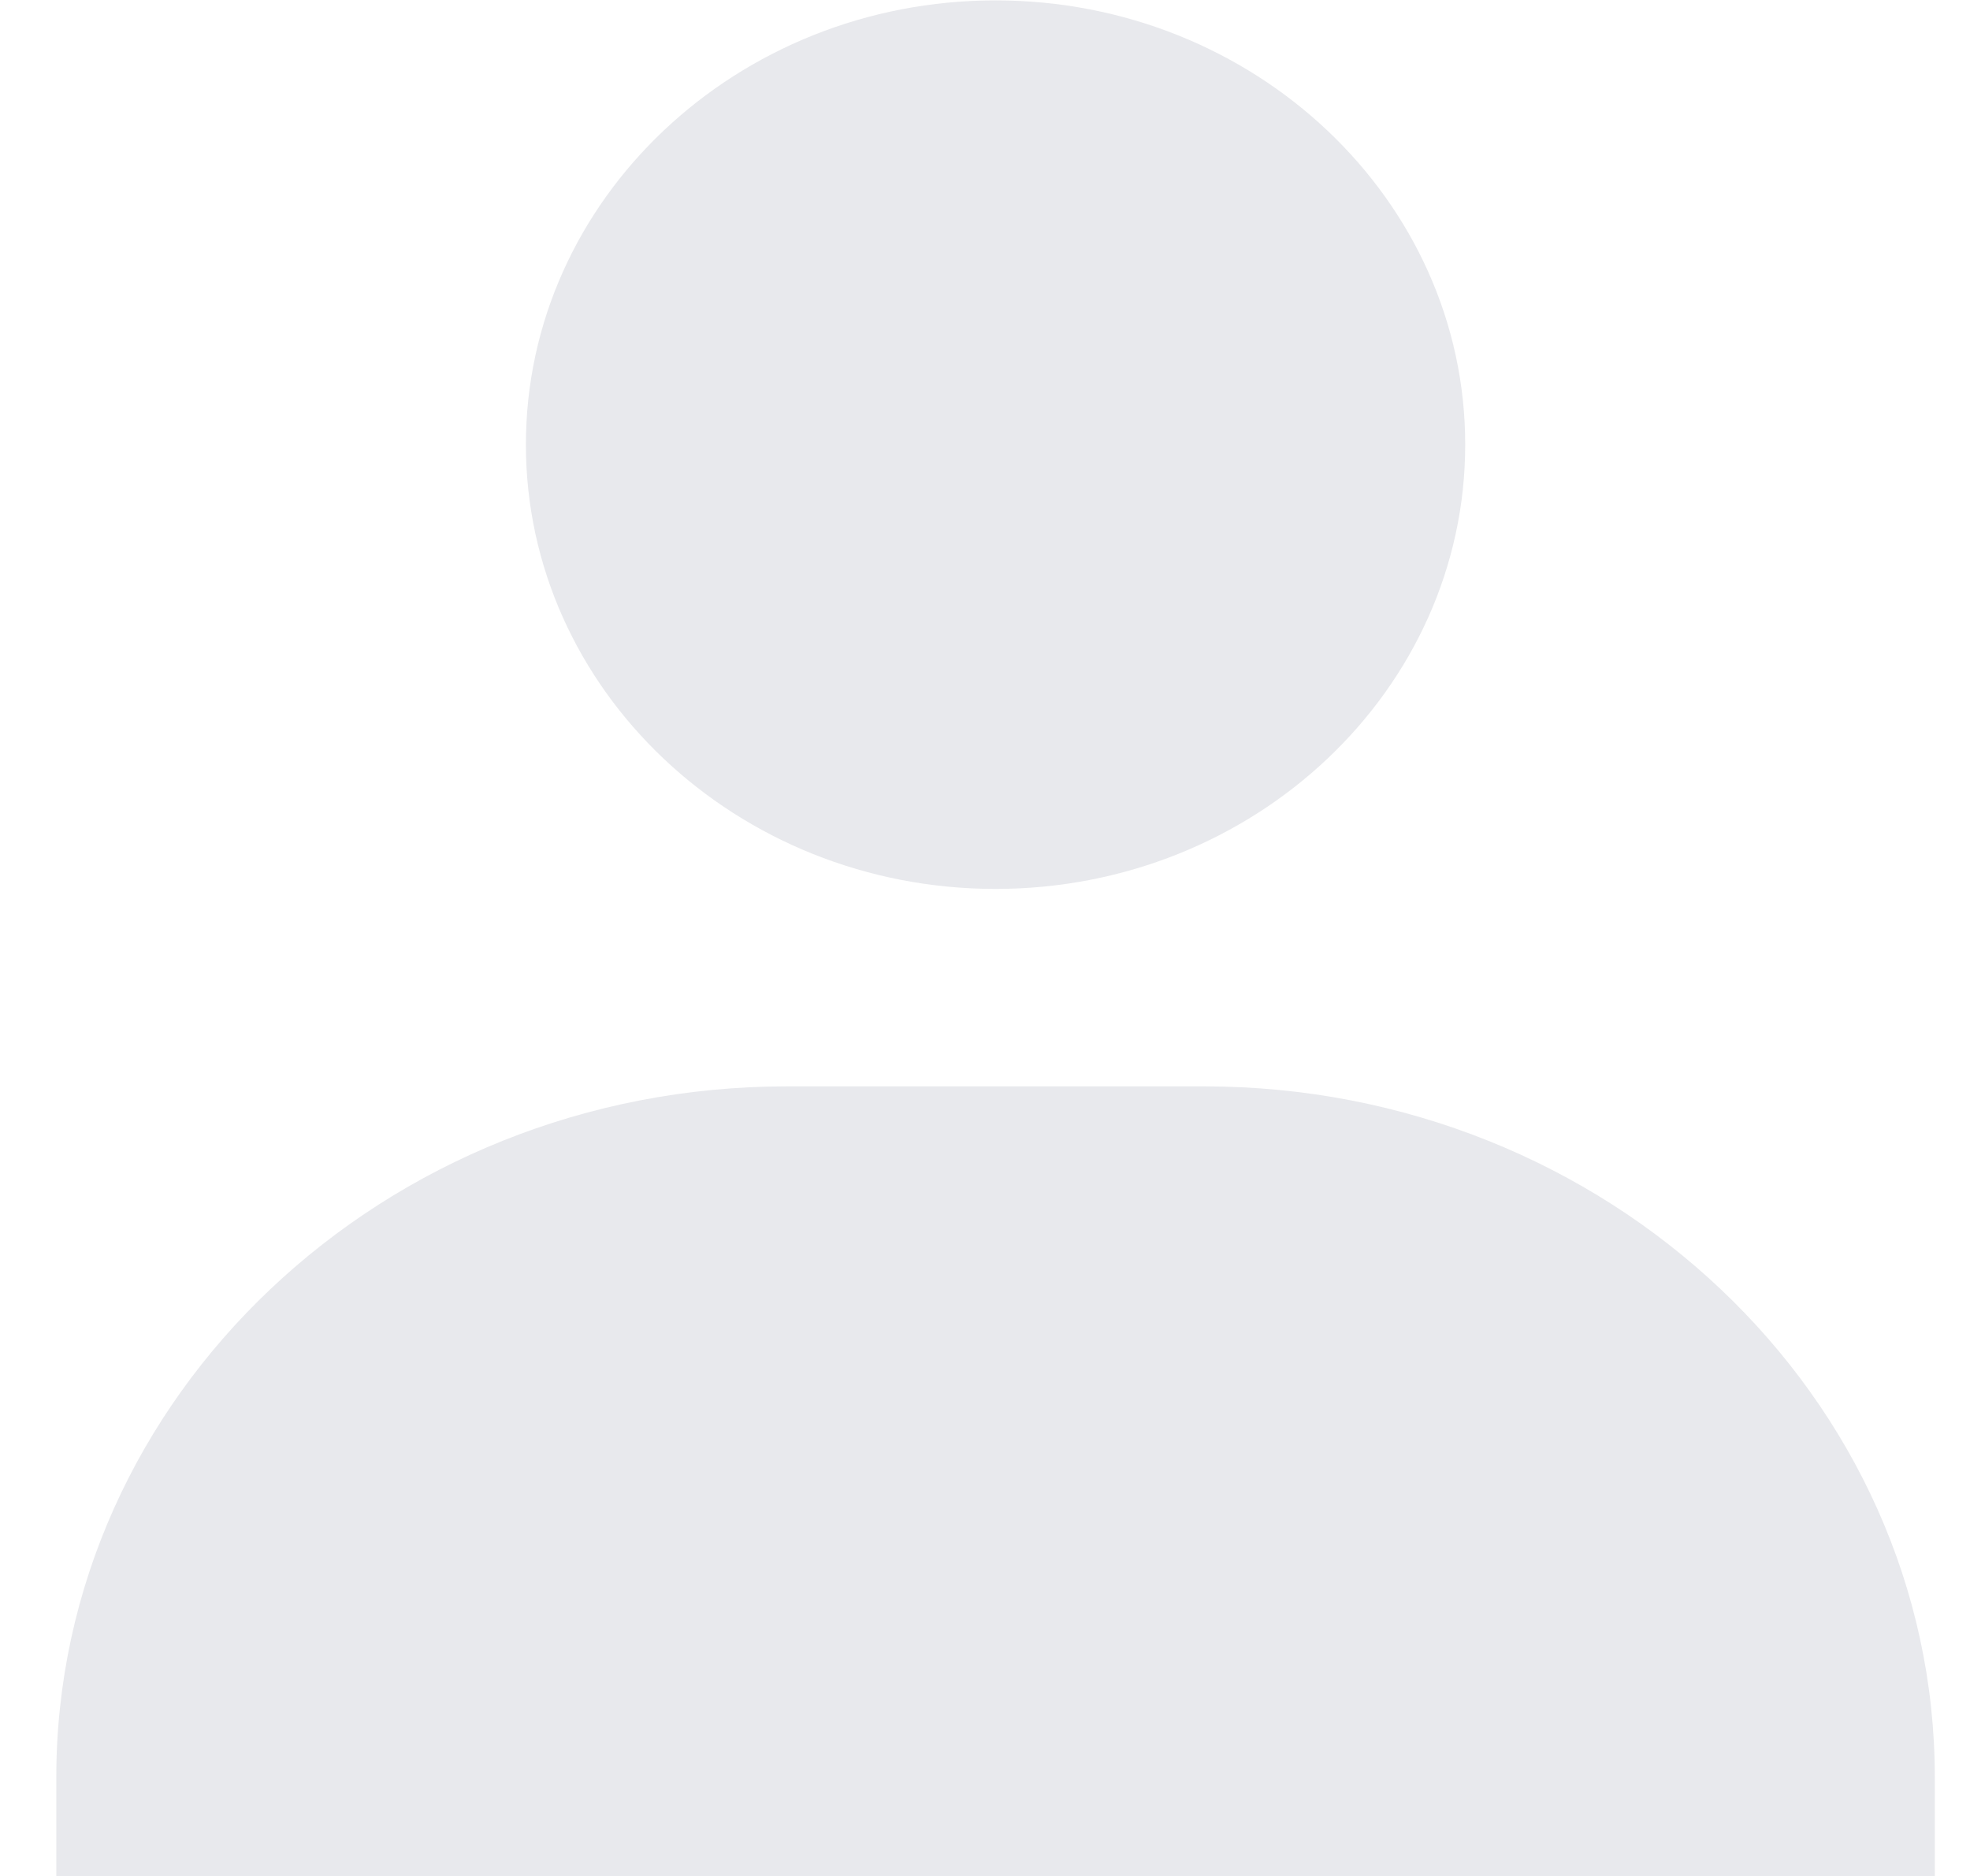
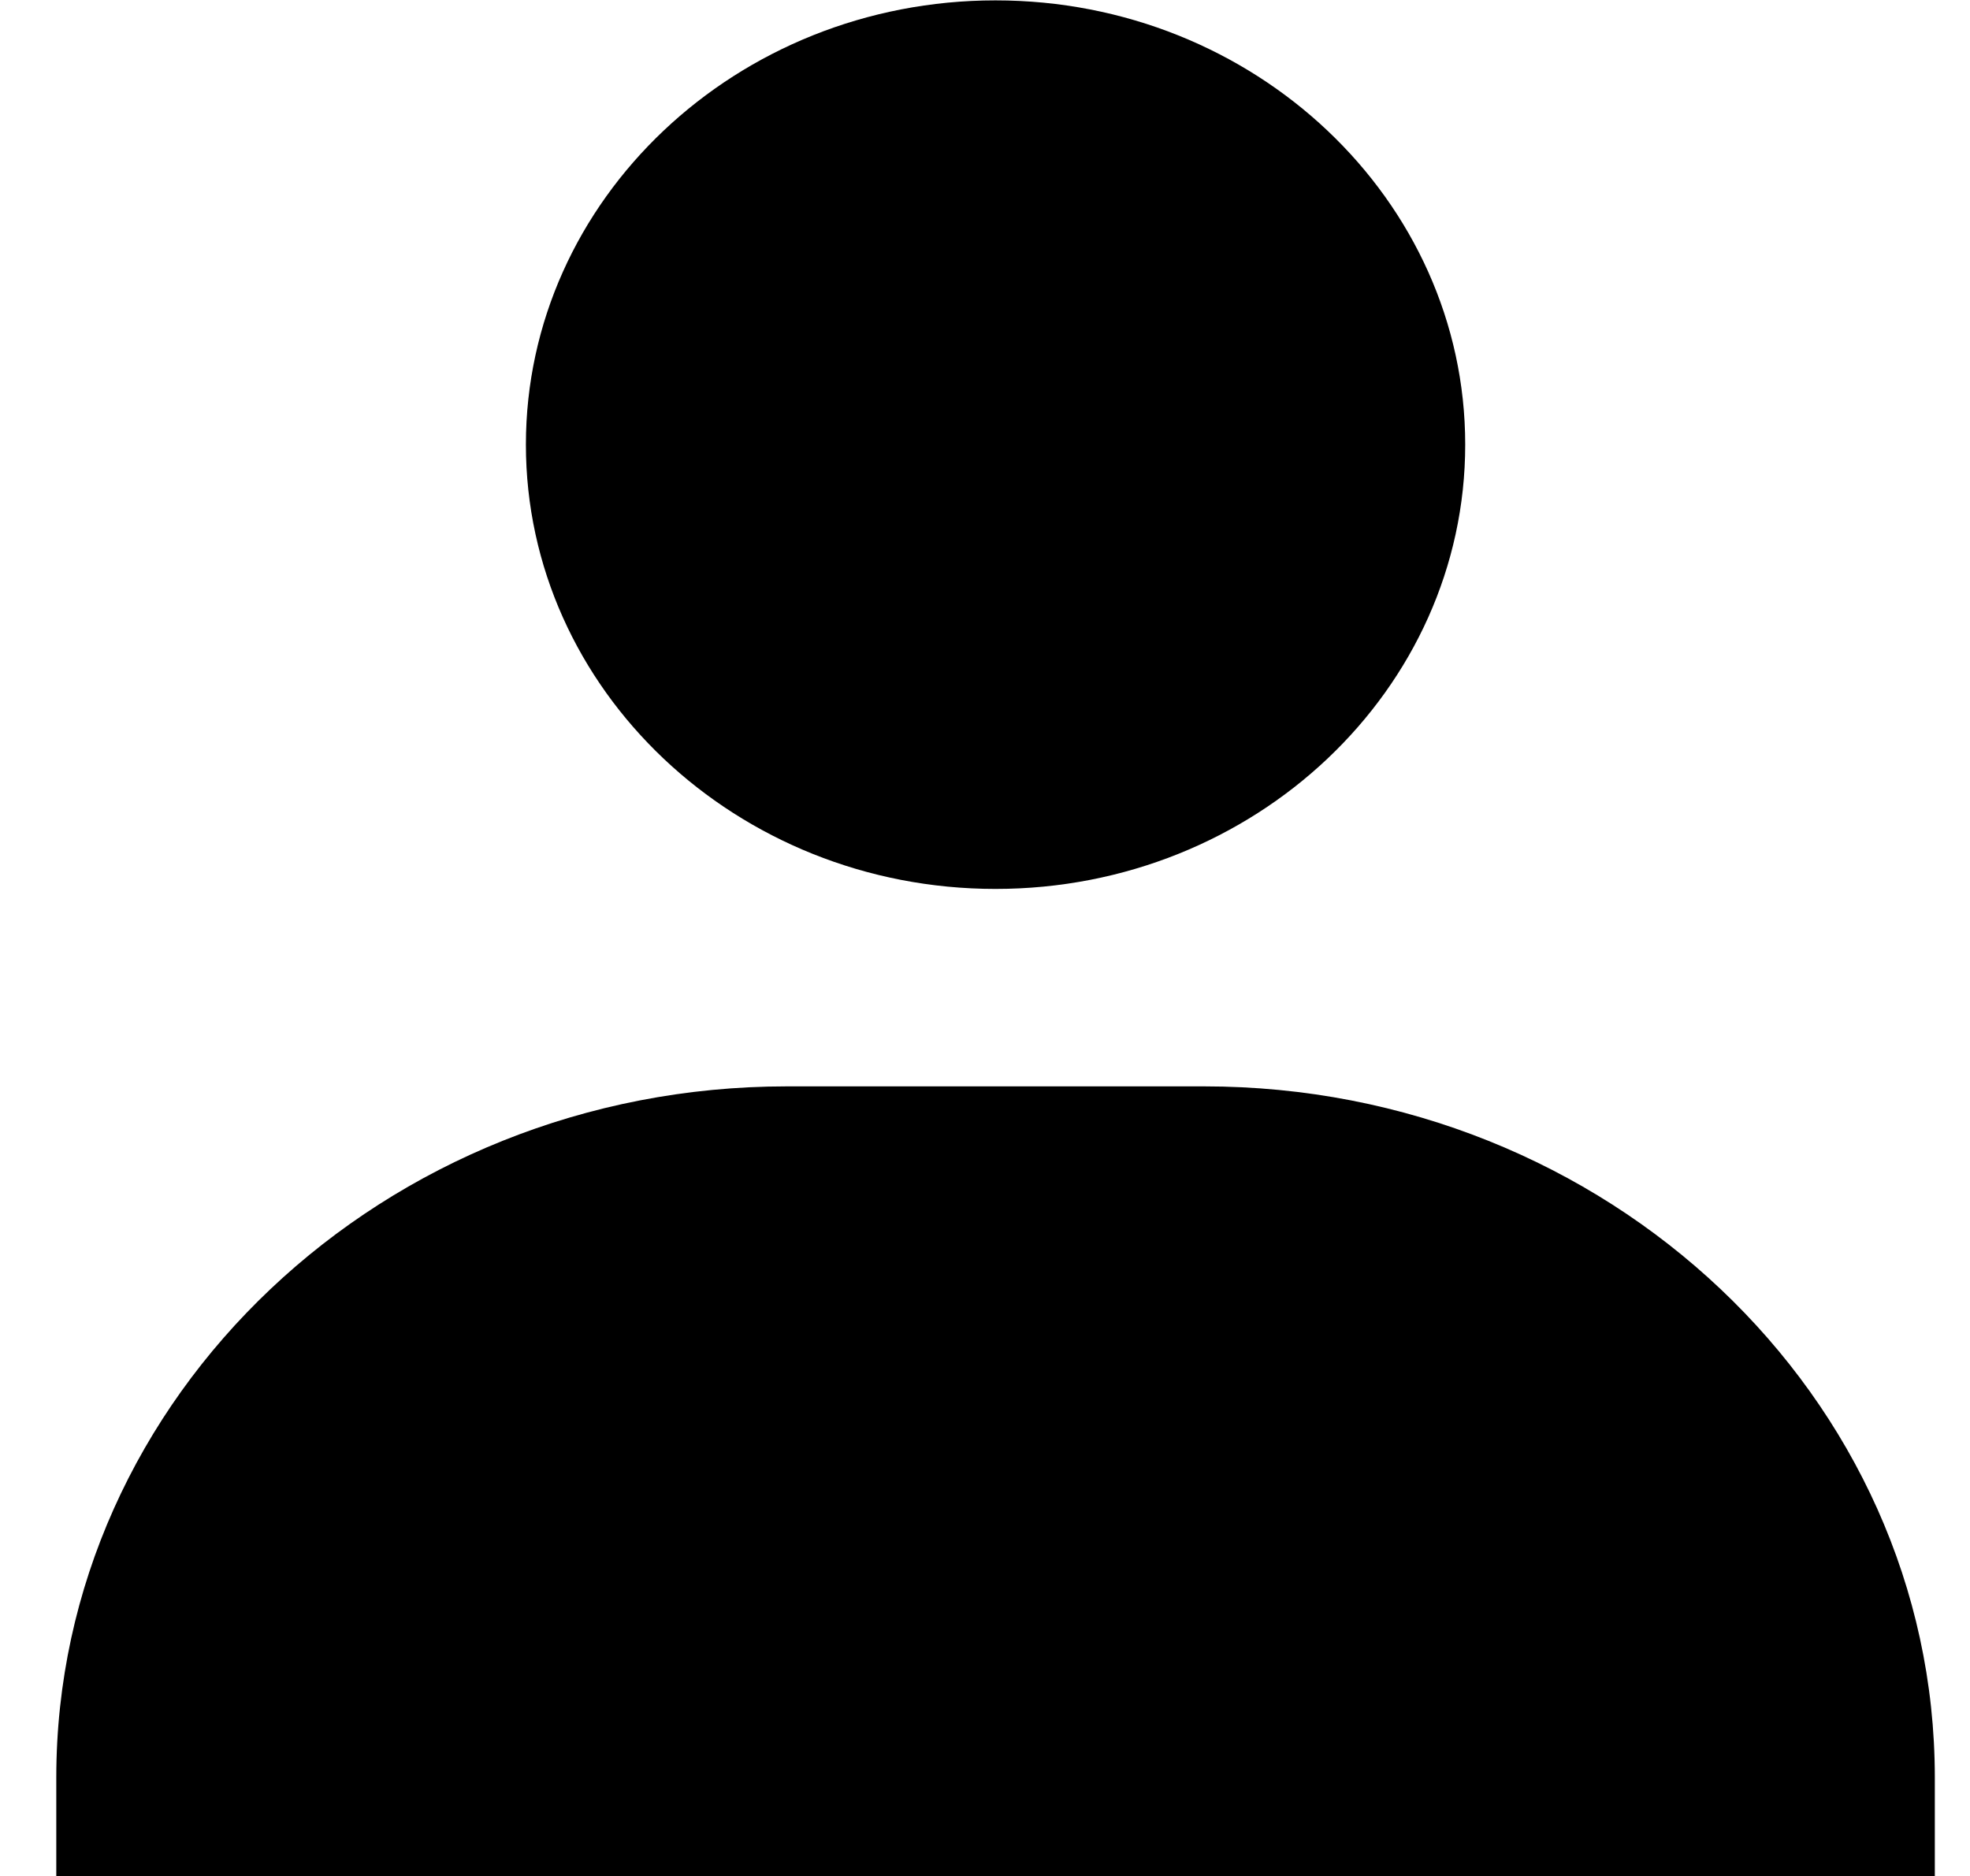
<svg xmlns="http://www.w3.org/2000/svg" width="21" height="20" viewBox="0 0 21 20" fill="none">
-   <path opacity="0.1" d="M5.606 4.74C5.606 7.352 7.852 9.477 10.612 9.477C13.373 9.477 15.619 7.352 15.619 4.74C15.619 2.129 13.373 0.004 10.612 0.004C7.852 0.004 5.606 2.129 5.606 4.74ZM19.512 20.003H20.625V18.951C20.625 14.889 17.131 11.582 12.837 11.582H8.387C4.093 11.582 0.6 14.889 0.6 18.951V20.003H19.512Z" fill="#192144" />
+   <path opacity="1" d="M5.606 4.74C5.606 7.352 7.852 9.477 10.612 9.477C13.373 9.477 15.619 7.352 15.619 4.74C15.619 2.129 13.373 0.004 10.612 0.004C7.852 0.004 5.606 2.129 5.606 4.74ZM19.512 20.003H20.625V18.951C20.625 14.889 17.131 11.582 12.837 11.582H8.387C4.093 11.582 0.6 14.889 0.6 18.951V20.003H19.512Z" fill="currentColor" />
</svg>
